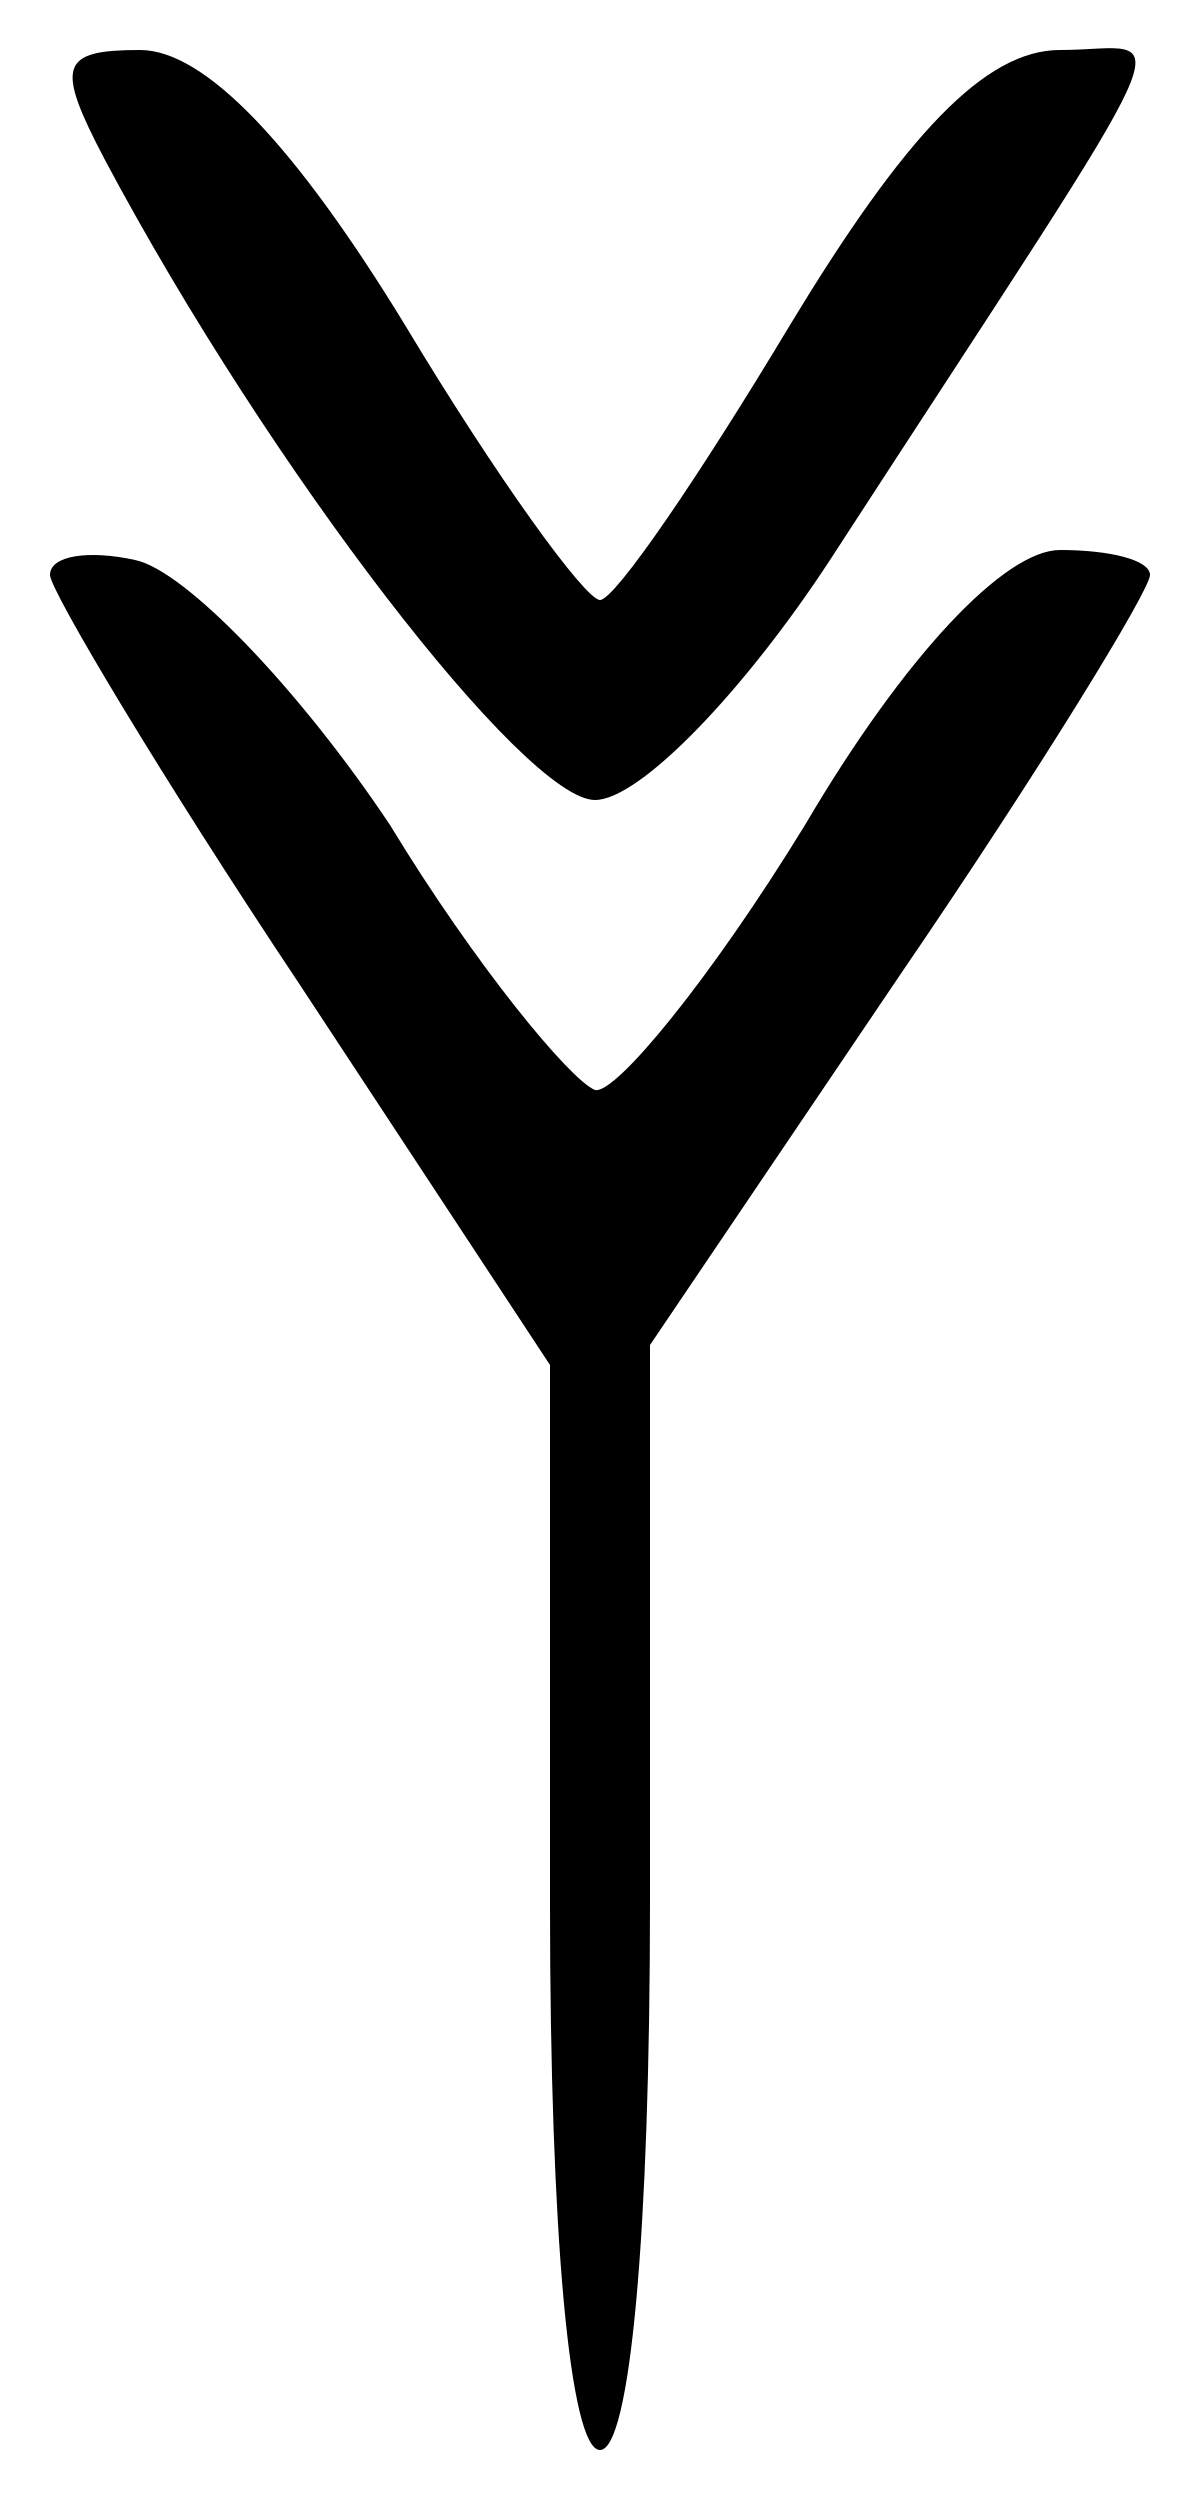
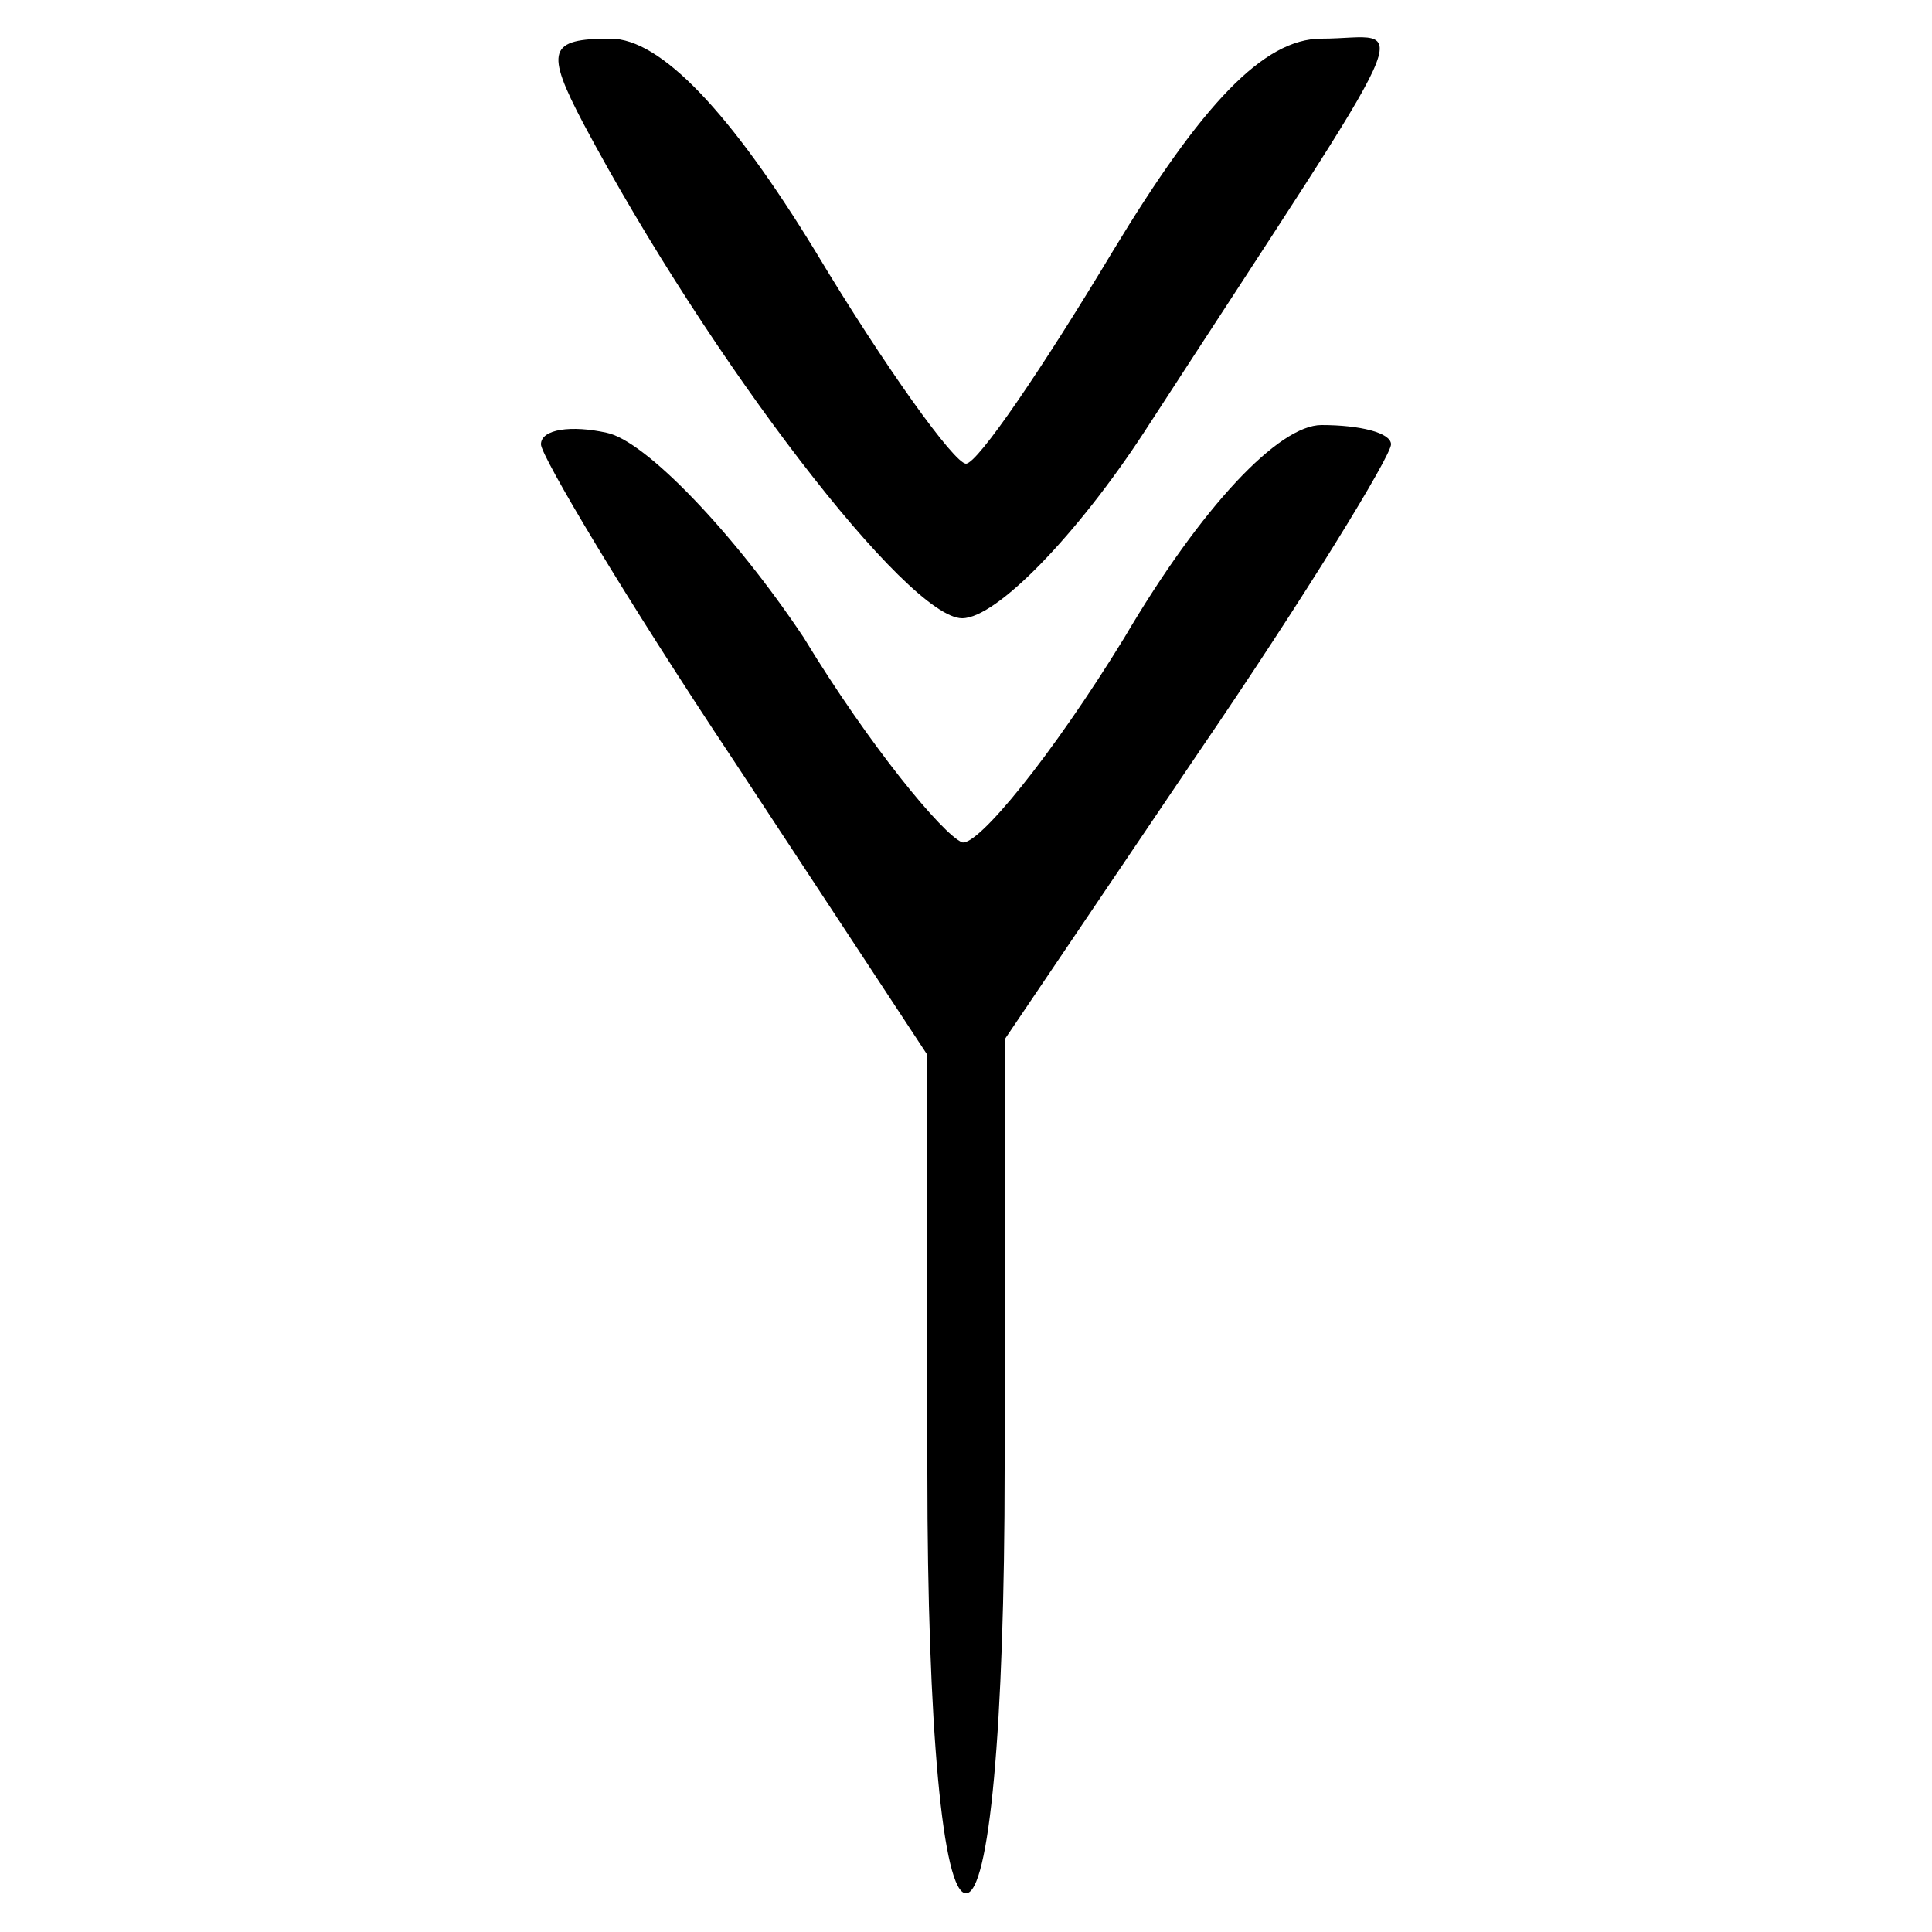
- <svg xmlns="http://www.w3.org/2000/svg" version="1.0" width="24pt" height="50pt" viewBox="0 0 24 50" preserveAspectRatio="xMidYMid meet">
+ <svg xmlns="http://www.w3.org/2000/svg" version="1.0" width="50px" height="50px" viewBox="0 0 24 50" preserveAspectRatio="xMidYMid meet">
  <g transform="translate(0,50) scale(0.1,-0.1)" fill="#000000" stroke="none">
    <path d="M21 468 c33 -62 84 -128 98 -128 9 0 30 22 47 48 74 114 69 102 46 102 -15 0 -31 -17 -54 -55 -18 -30 -35 -55 -38 -55 -3 0 -21 25 -39 55 -22 36 -40 55 -53 55 -16 0 -17 -3 -7 -22z" />
    <path d="M10 385 c0 -3 22 -40 50 -82 l50 -76 0 -108 c0 -66 4 -109 10 -109 6 0 10 43 10 110 l0 111 50 74 c28 41 50 77 50 80 0 3 -8 5 -18 5 -11 0 -31 -21 -51 -55 -19 -31 -38 -54 -42 -53 -5 2 -24 25 -41 53 -18 27 -41 51 -51 53 -9 2 -17 1 -17 -3z" />
  </g>
</svg>
